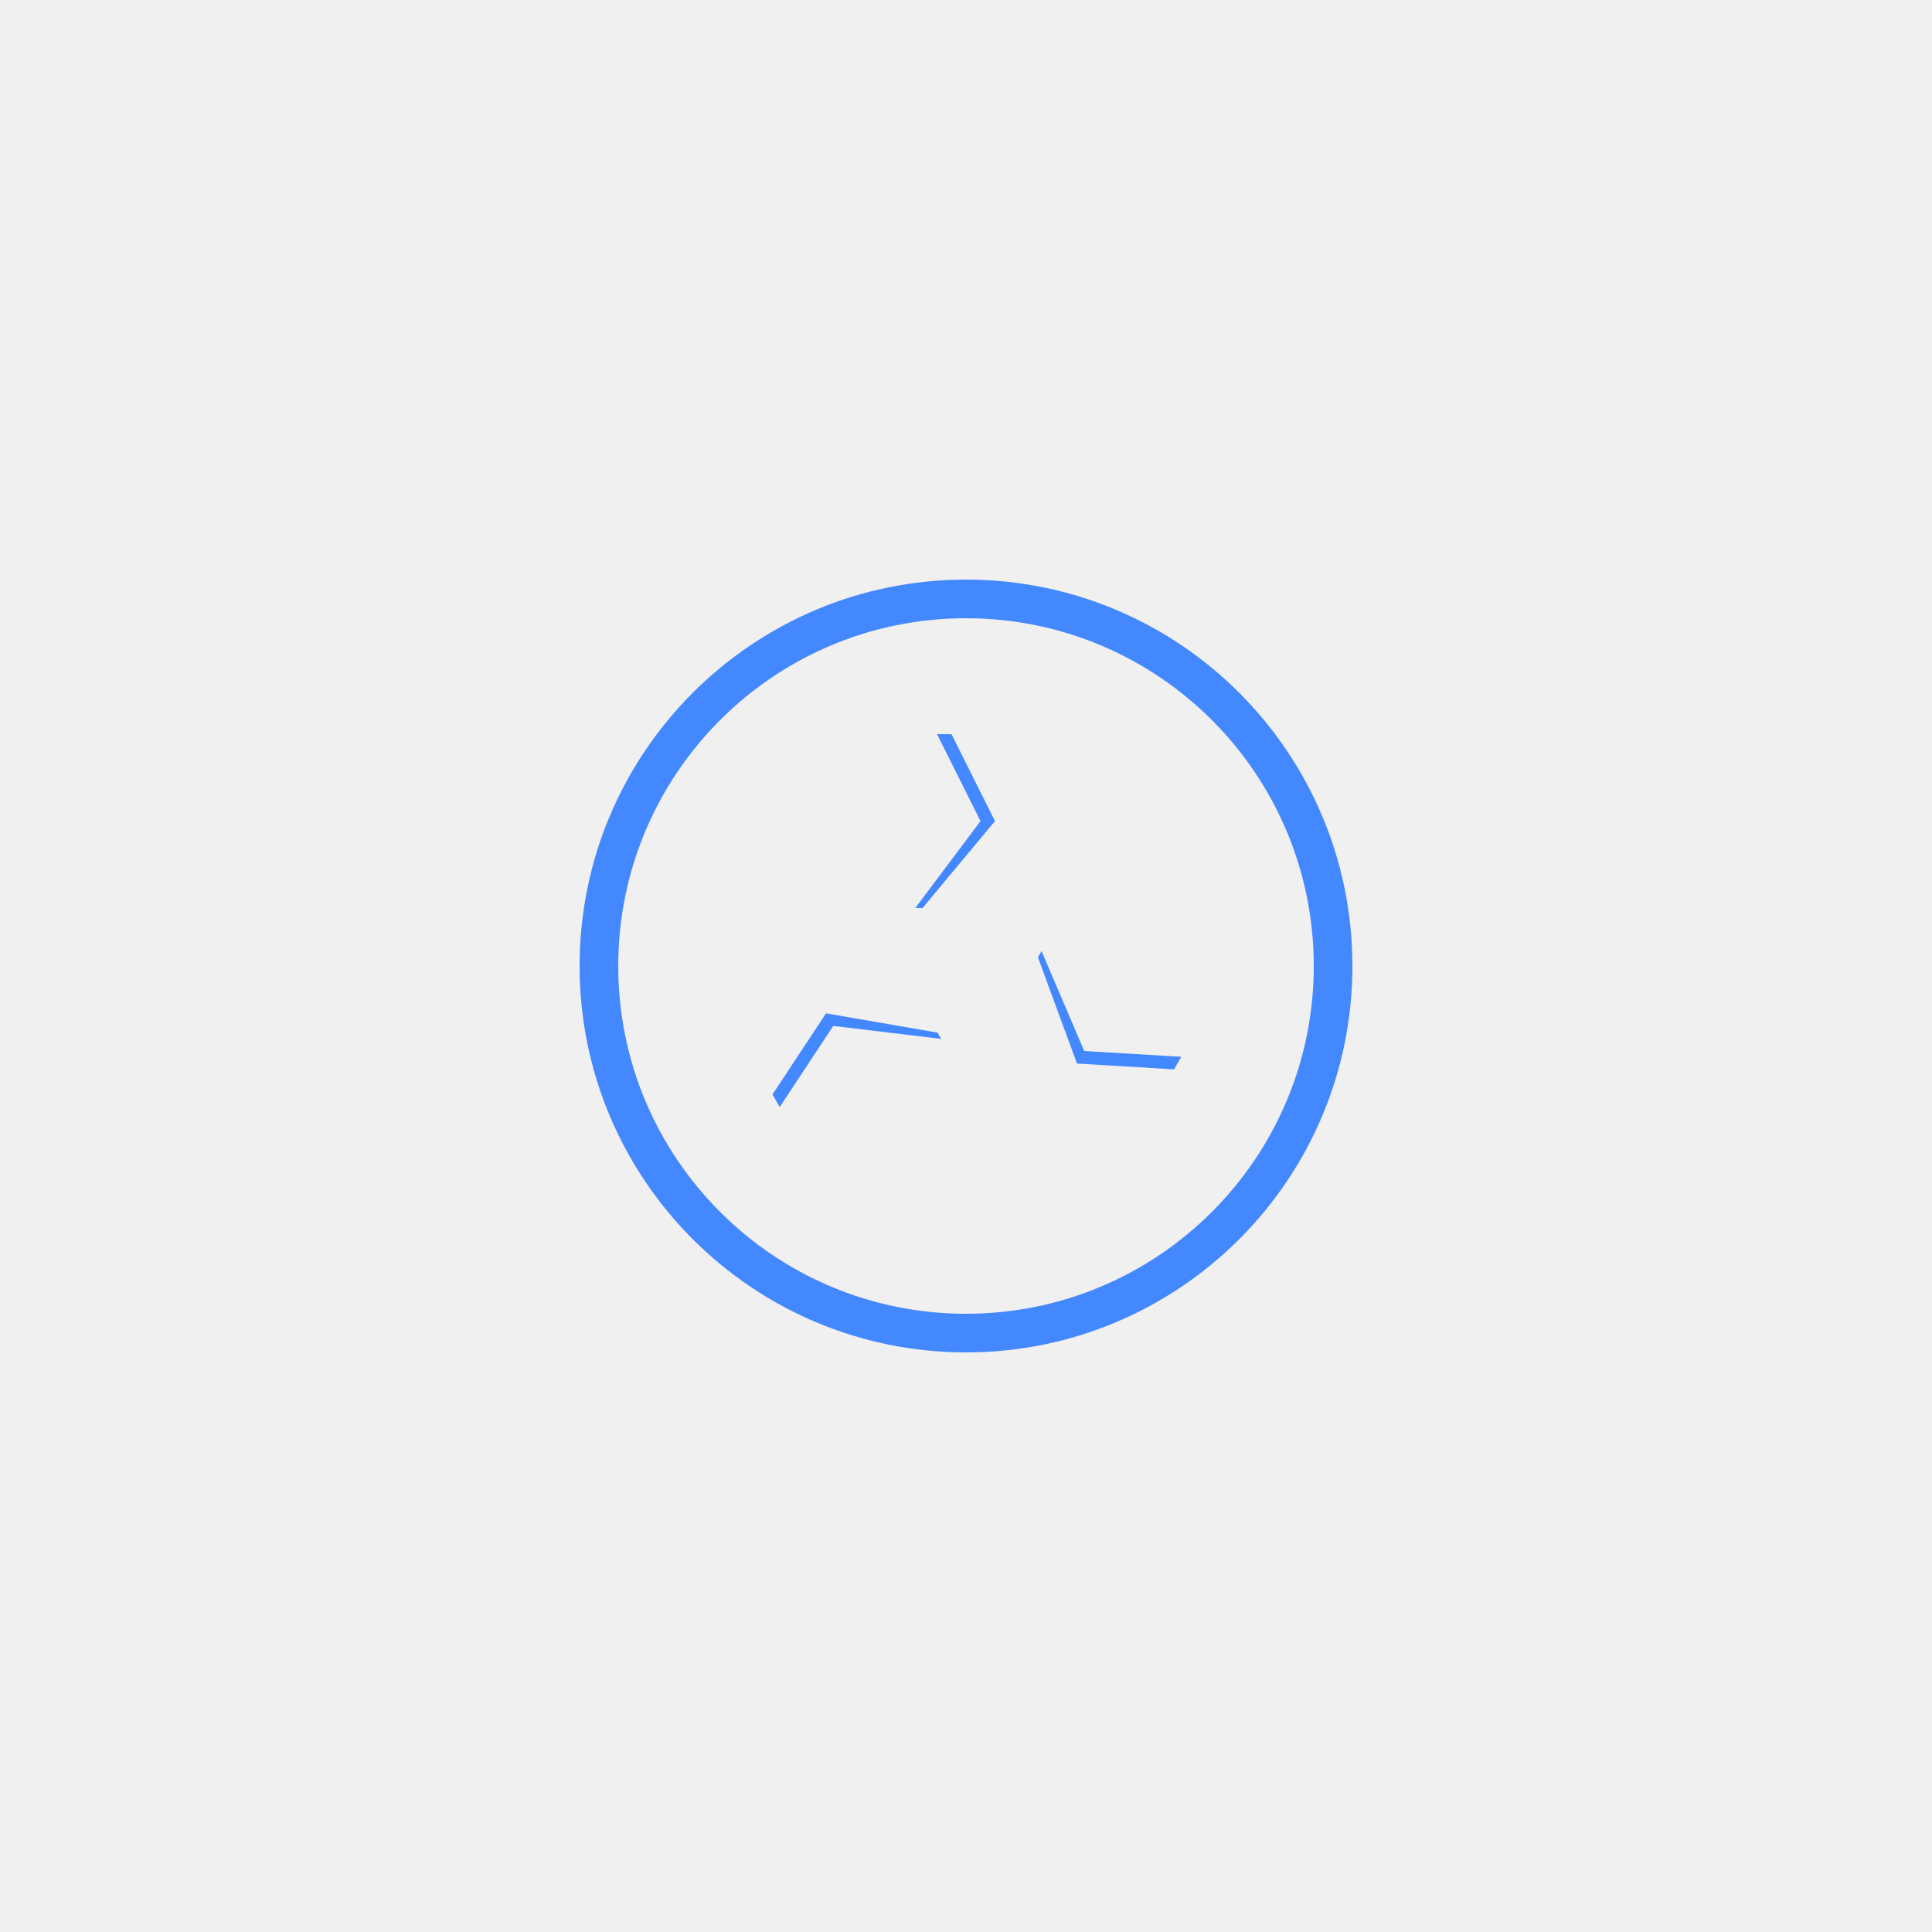
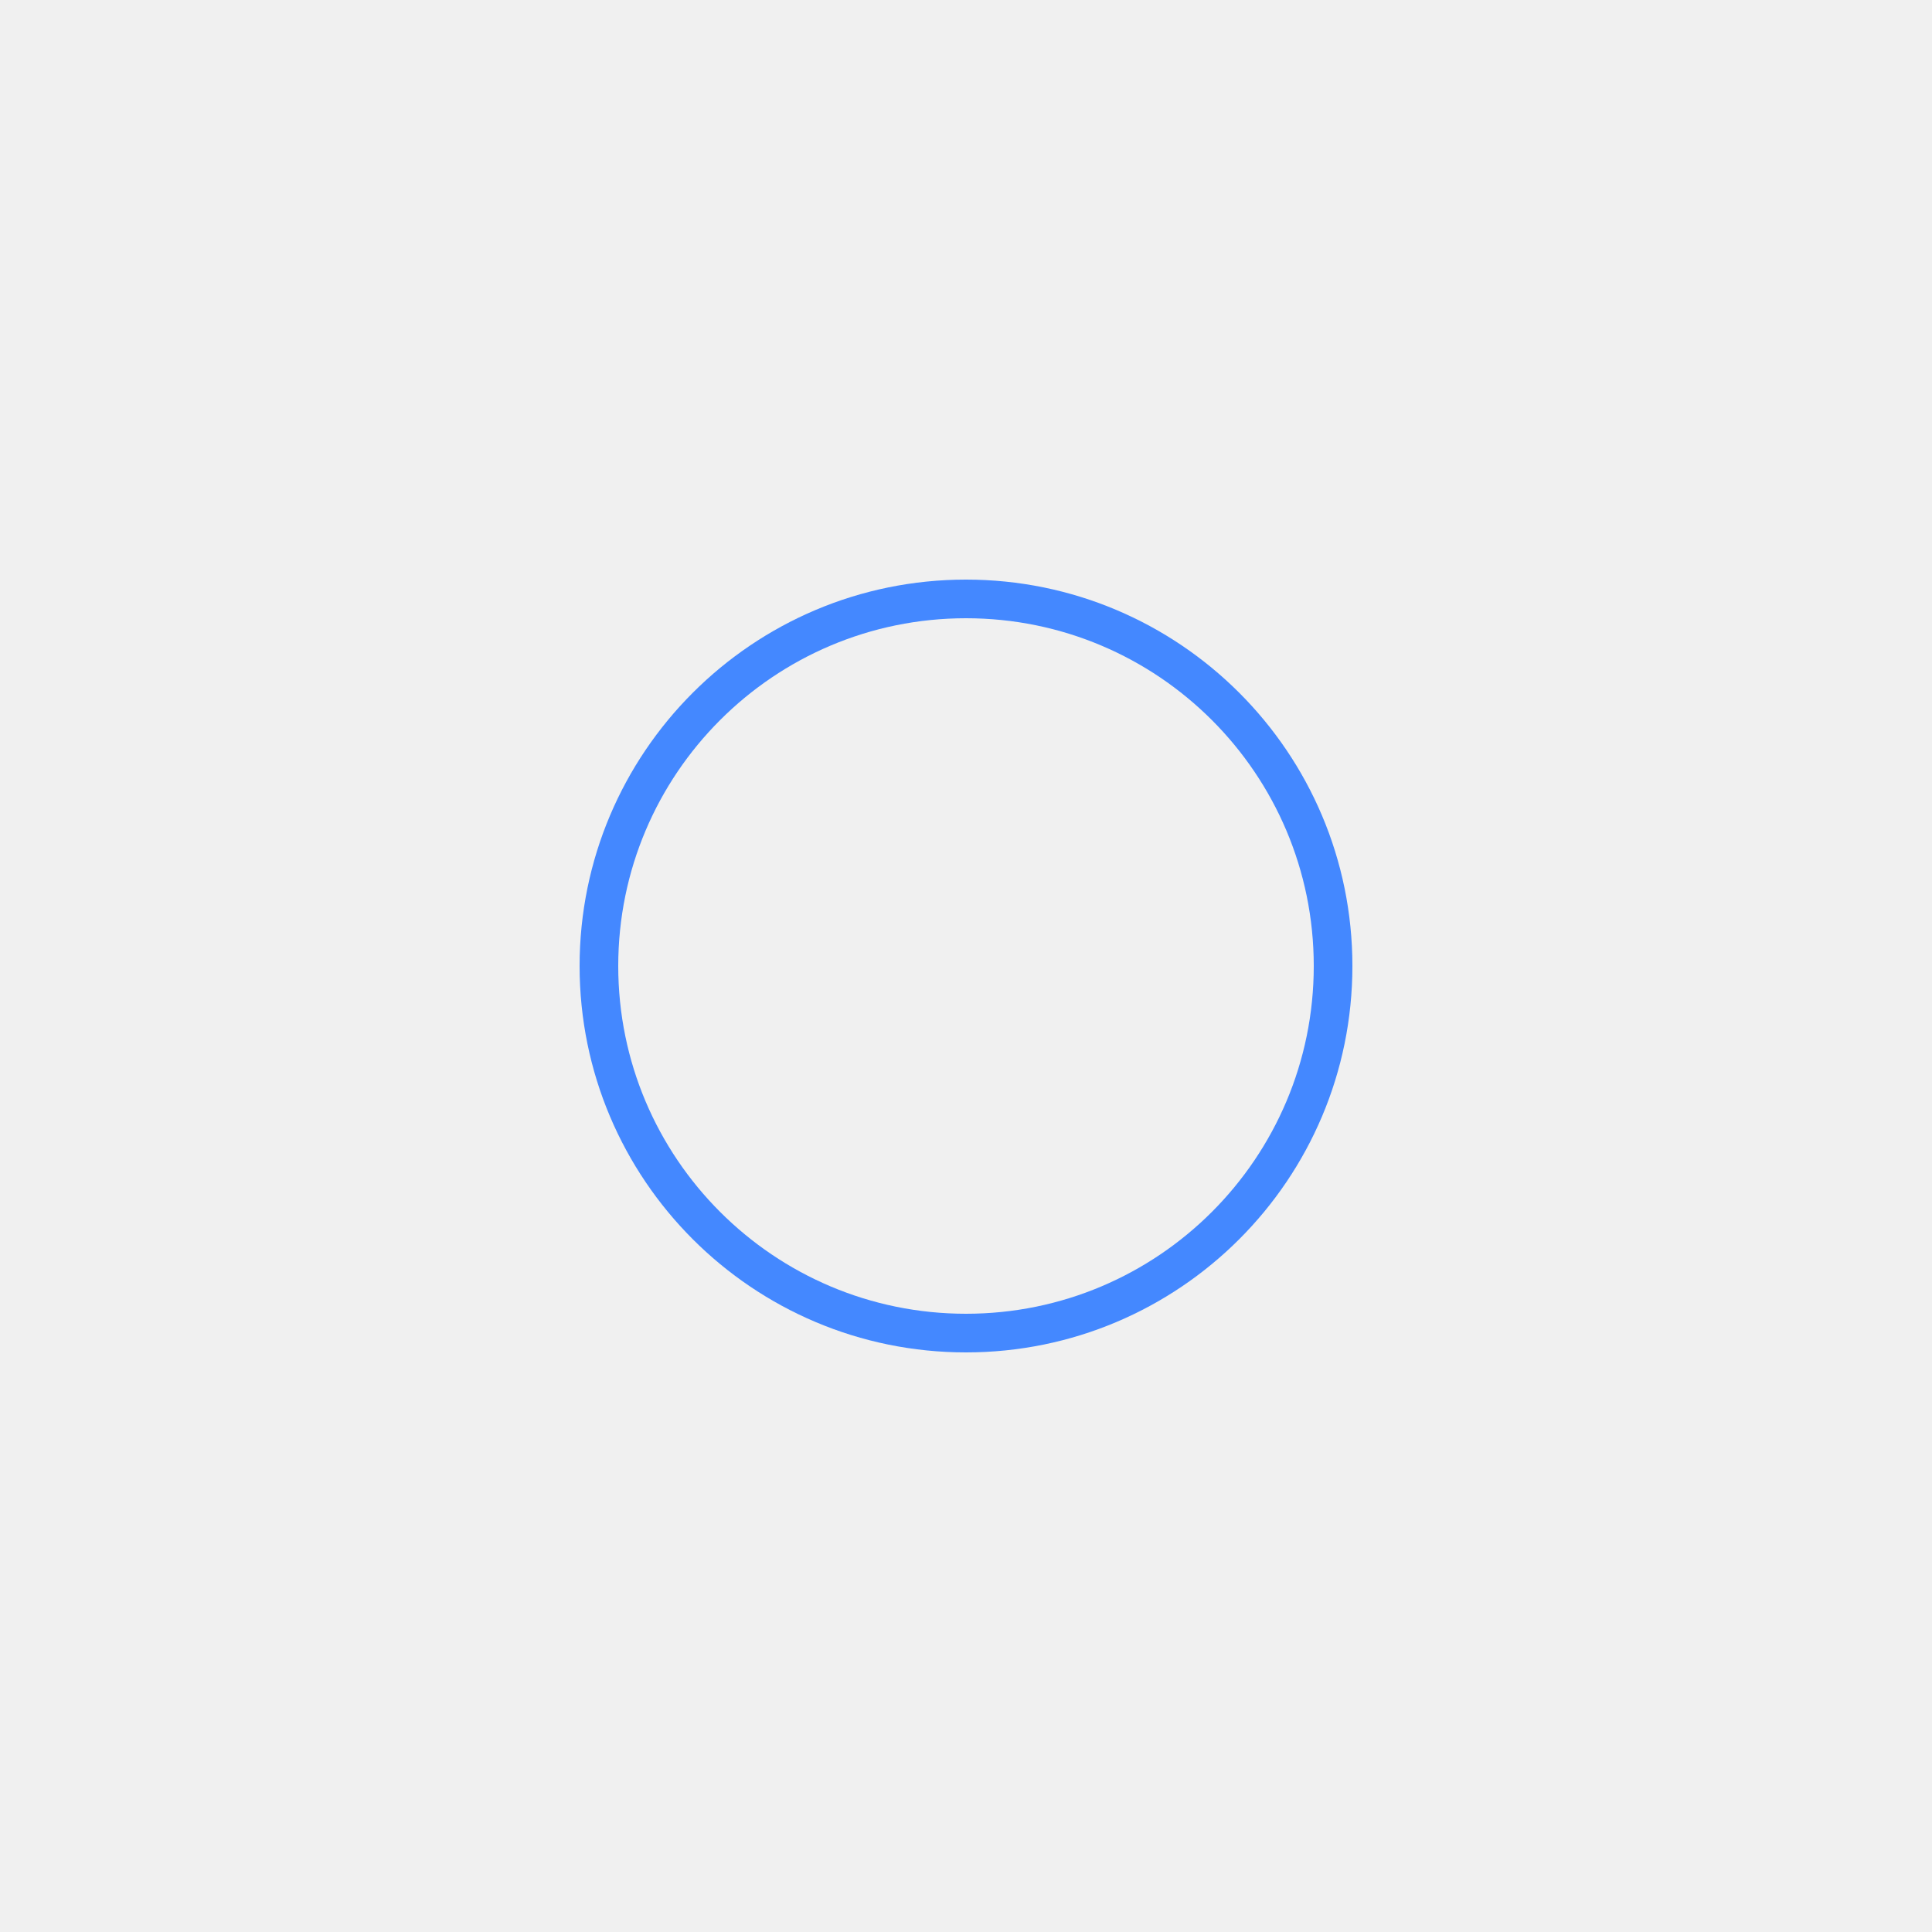
<svg xmlns="http://www.w3.org/2000/svg" viewBox="0 0 500 500">
-   <symbol viewBox="0 0 100 100" id="psChevron">
+   <symbol viewBox="0 0  " id="psChevron">
    <polygon points="40,20 45,20 60,50 35,80 32.5,80 55,50" />
  </symbol>
  <mask id="psChevronMask">
    <rect x="150" y="150" height="200" width="200" fill="white" />
    <circle cx="250" cy="250" r="90" fill="black" />
    <use href="#psChevron" fill="white" height="75" y="35%" x="0" transform="rotate(0, 250, 250)" />
    <use href="#psChevron" fill="white" height="75" y="35%" x="0" transform="rotate(120, 250, 250)" />
    <use href="#psChevron" fill="white" height="75" y="35%" x="0" transform="rotate(240, 250, 250)" />
  </mask>
  <circle fill="#4488ff" cx="250" cy="250" r="100" mask="url(#psChevronMask)">
    <animateTransform attributeName="transform" from="0 250 250" to="360 250 250" dur="5s" repeatCount="indefinite" attributeType="xml" type="rotate" />
  </circle>
</svg>
